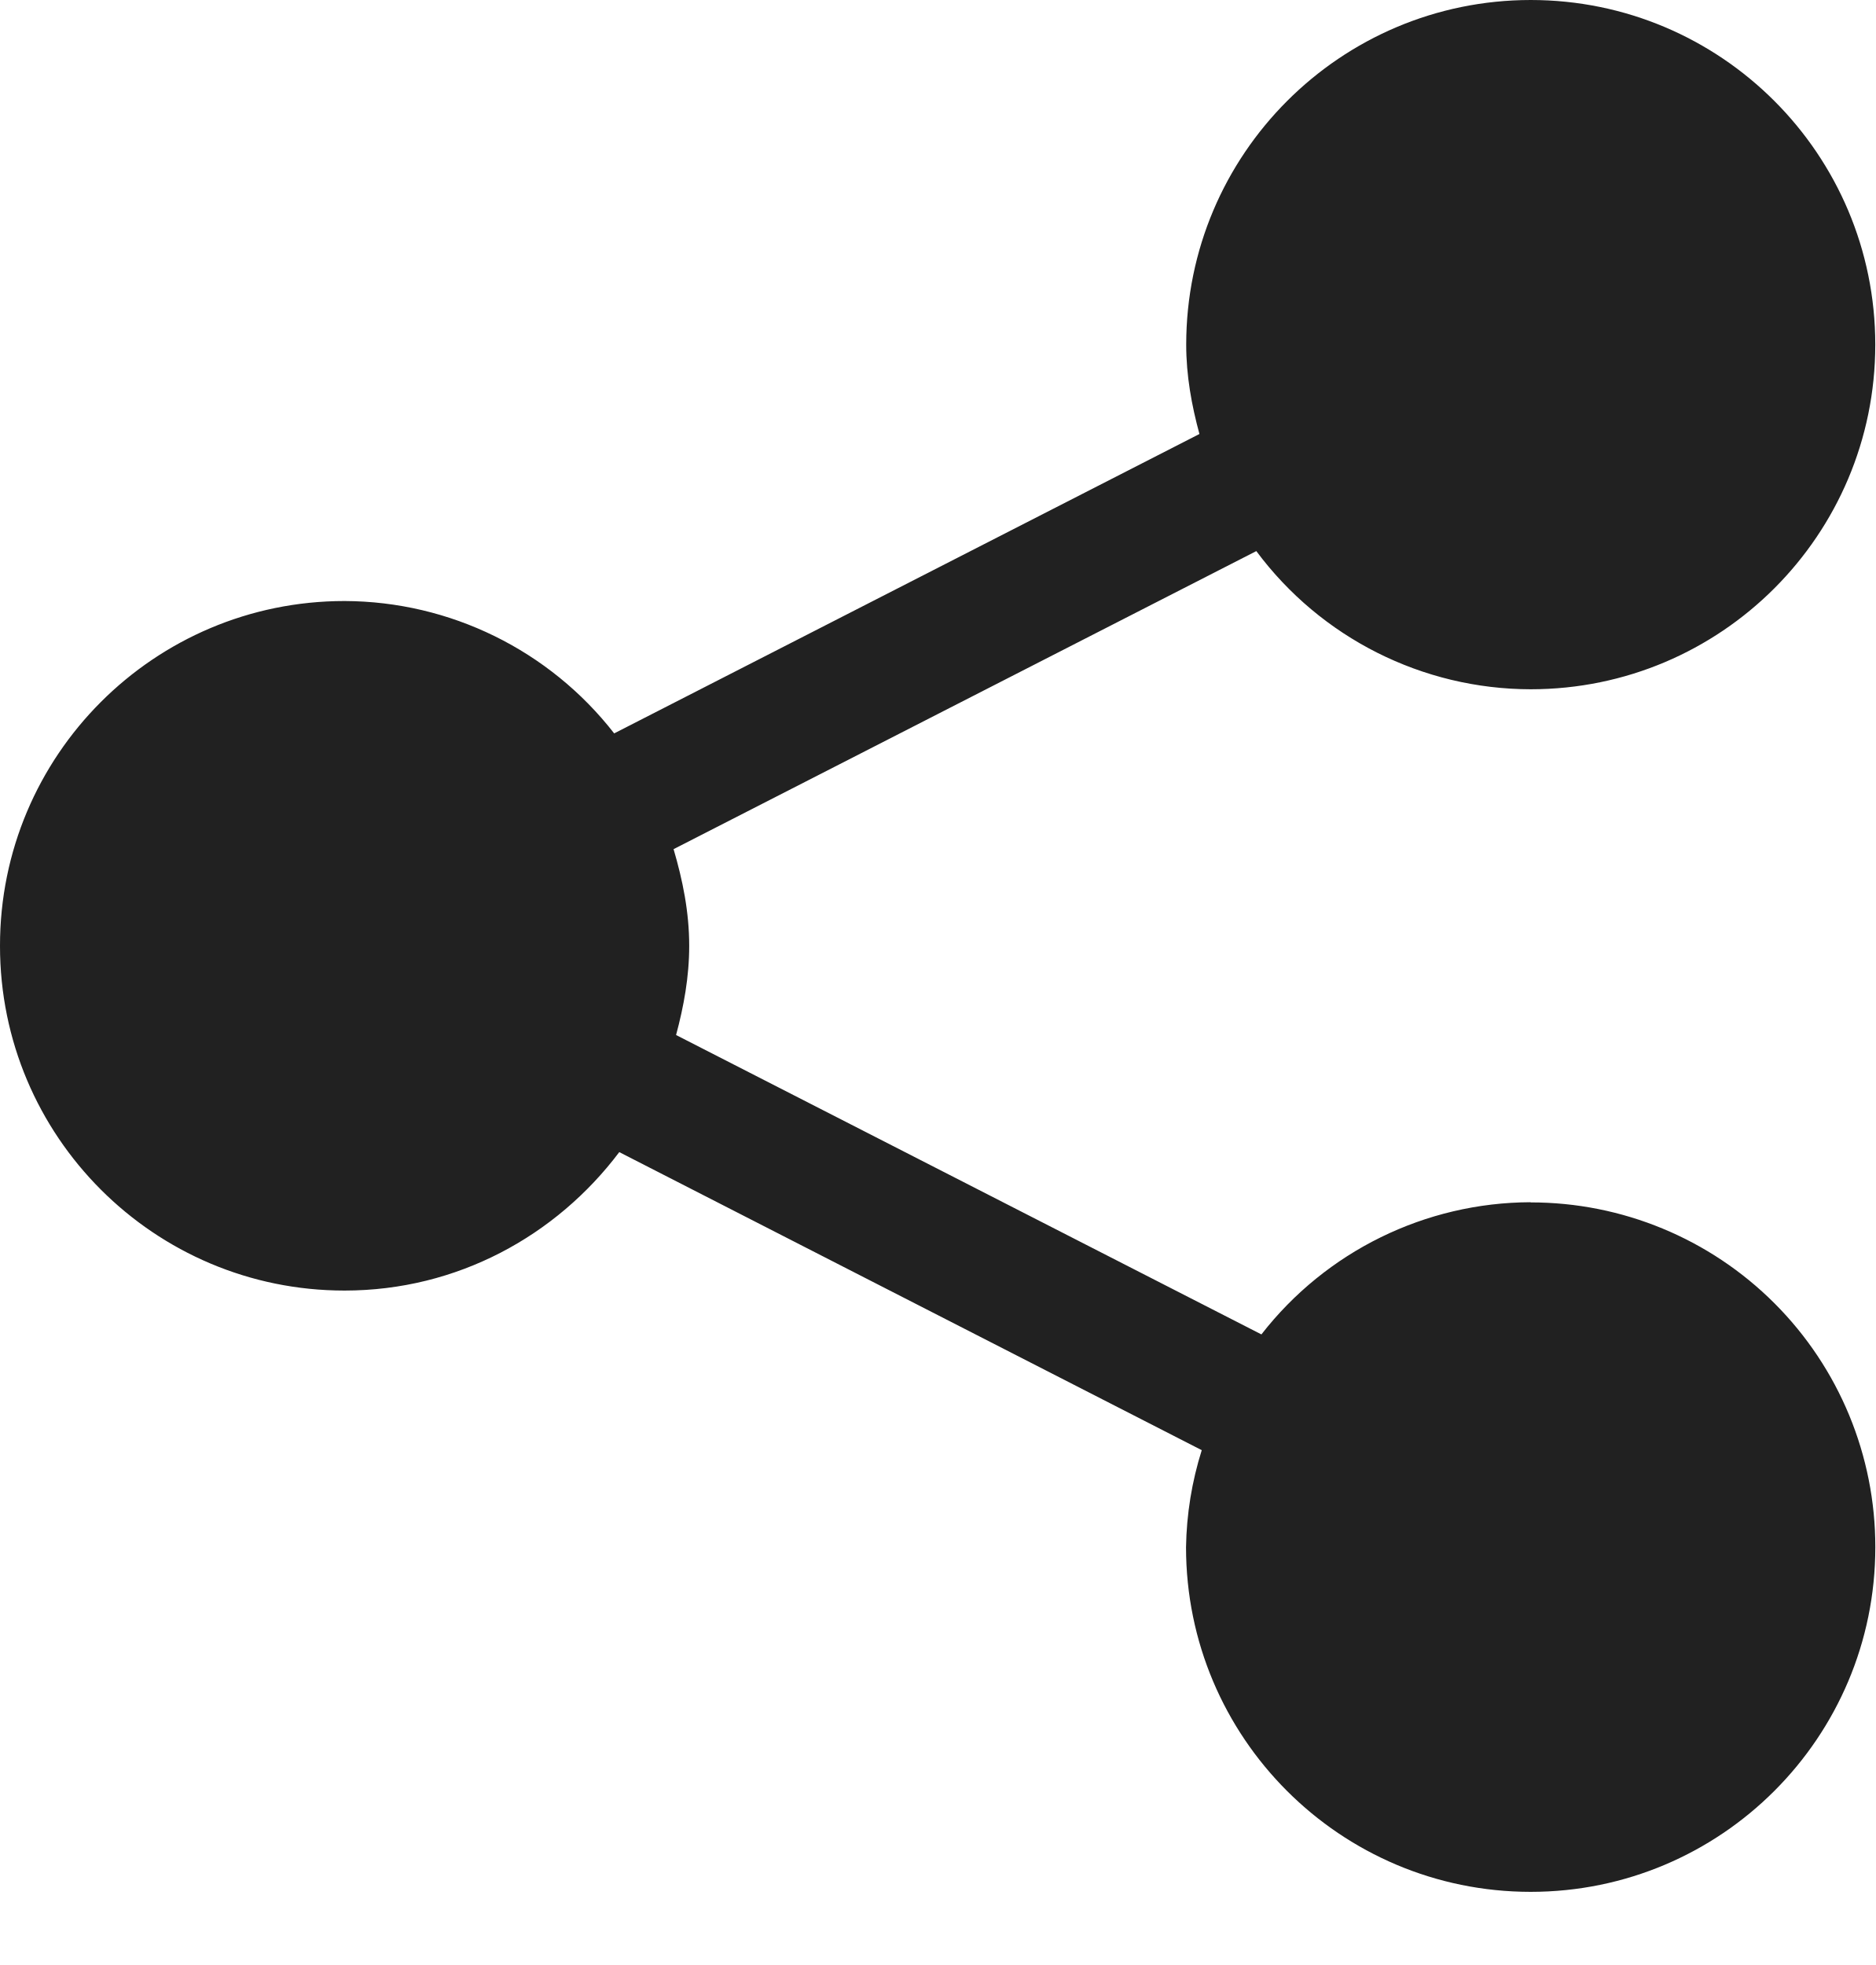
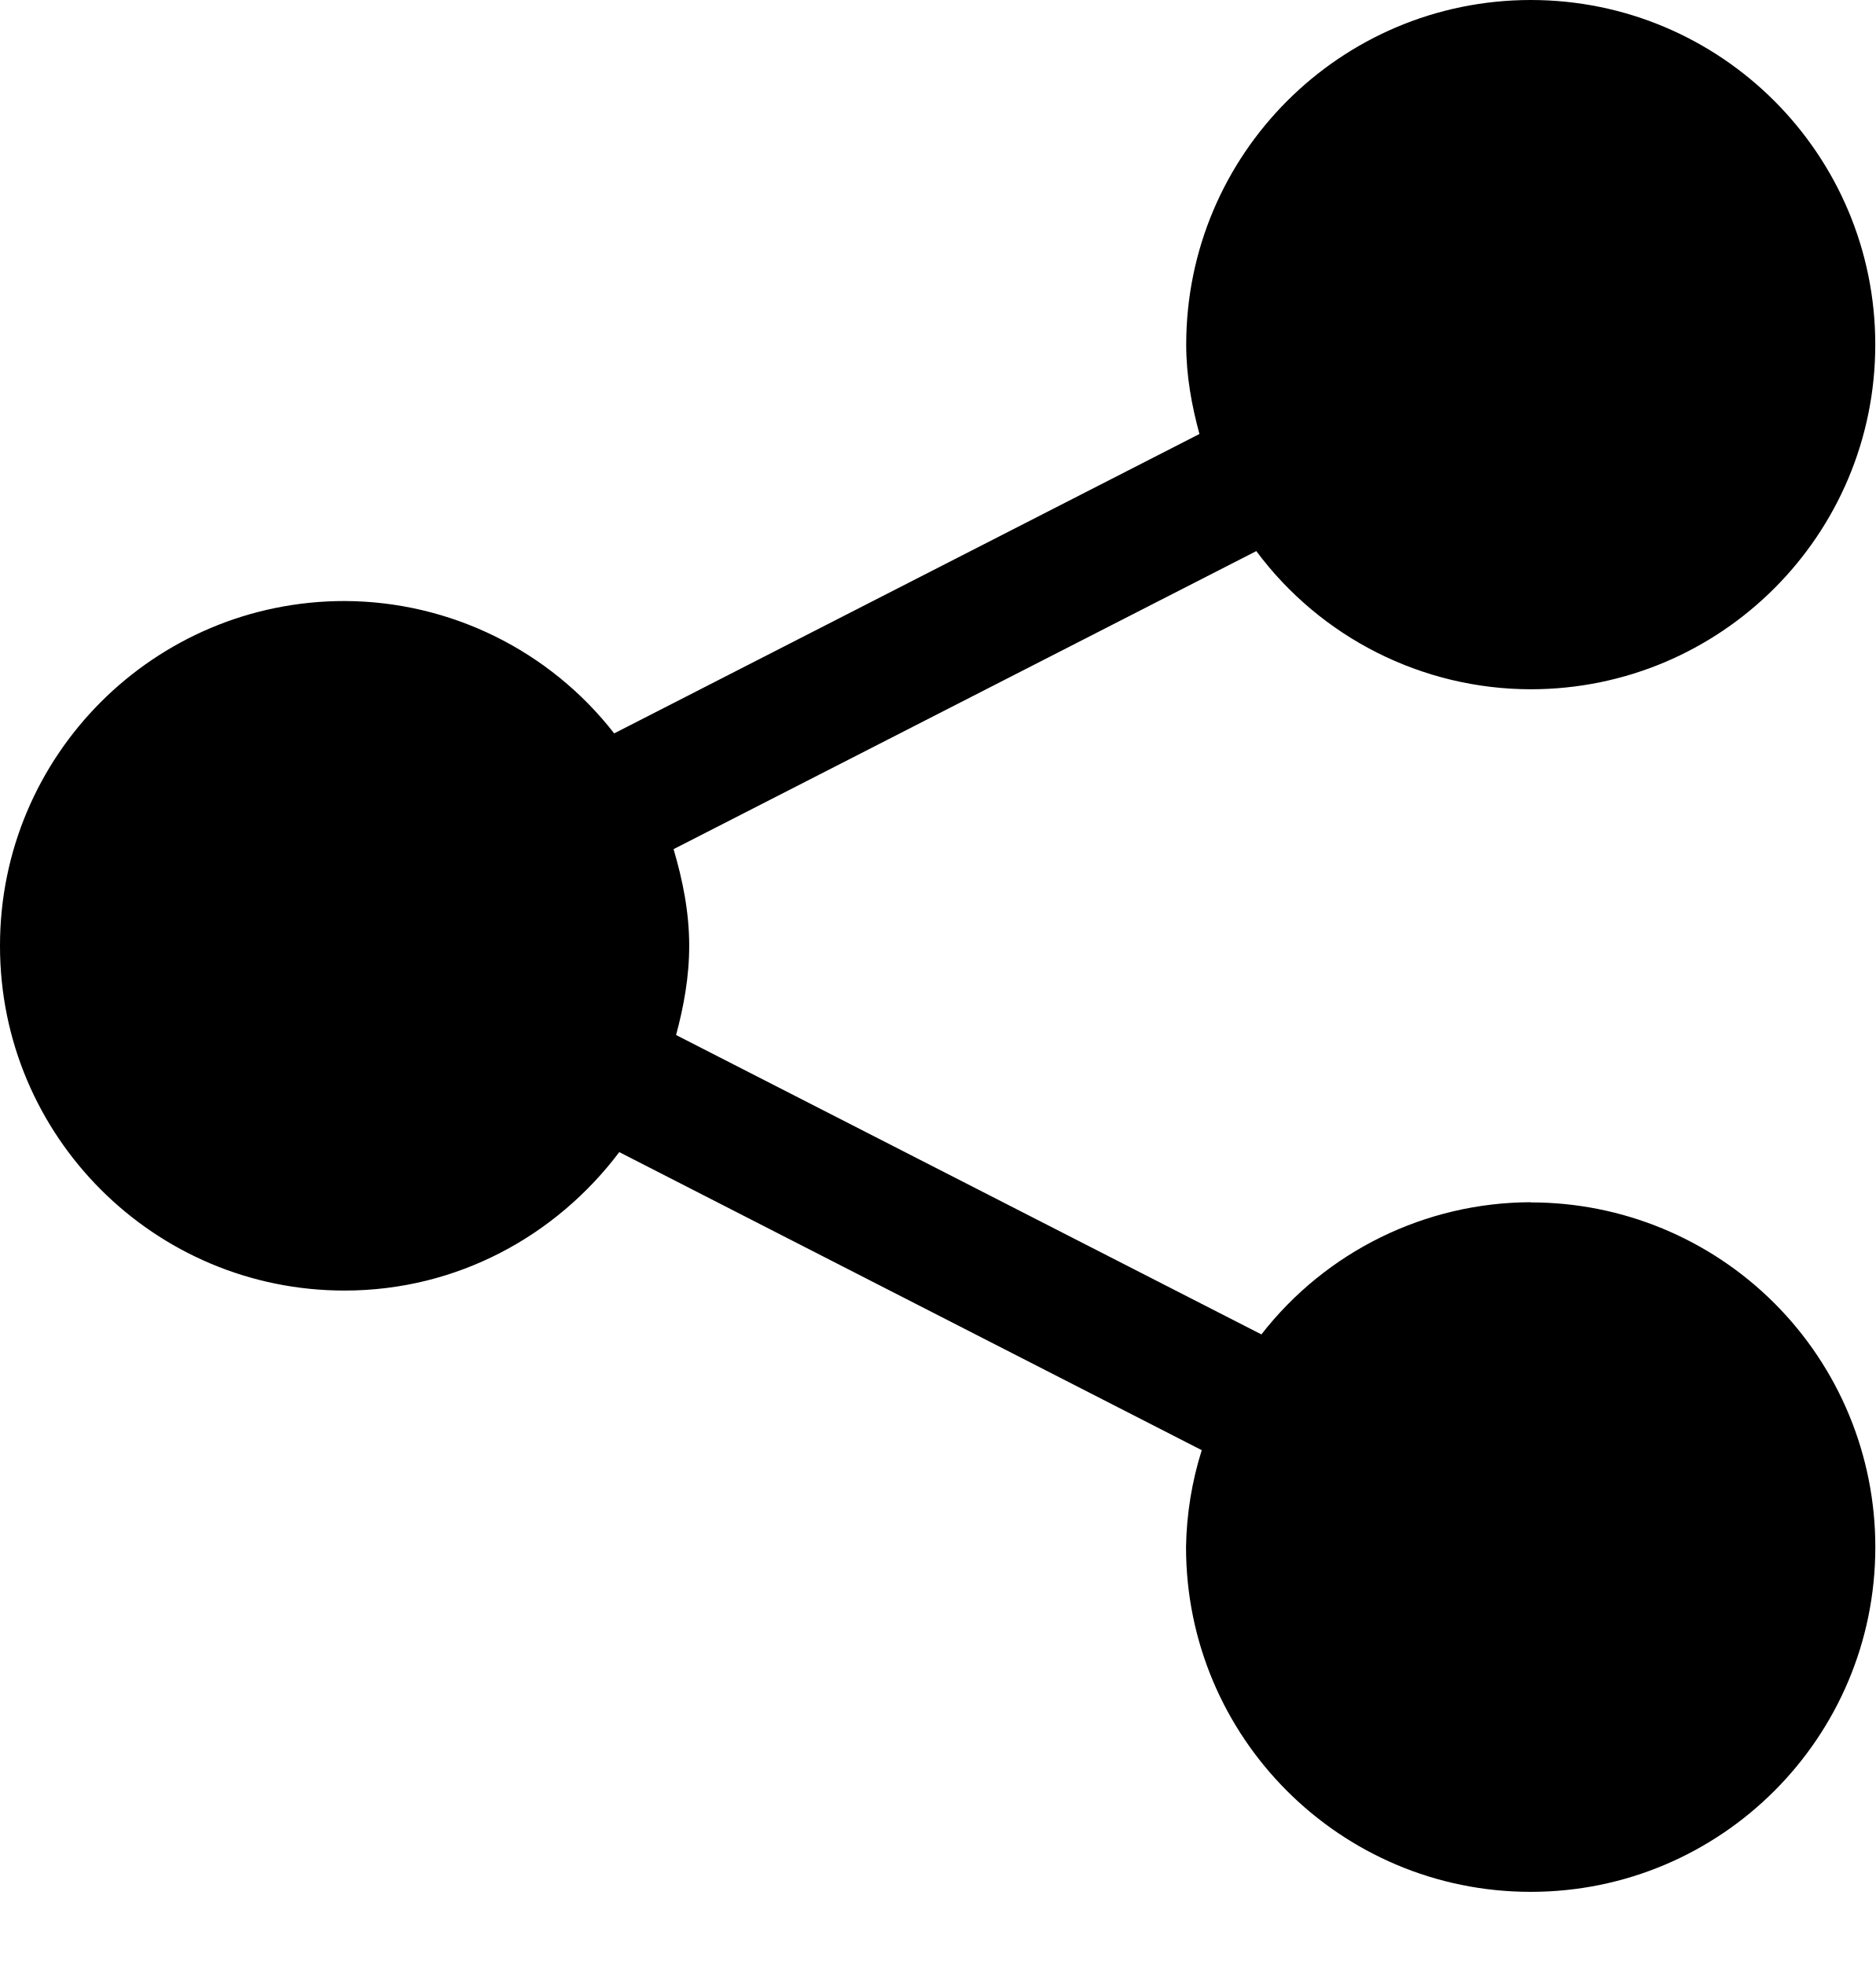
<svg xmlns="http://www.w3.org/2000/svg" width="21" height="22" viewBox="0 0 21 22">
-   <path fill="#212121" fill-rule="evenodd" d="M17.138 13.46a3.834 3.834 0 0 0-3.014 1.48L7.57 11.588c.086-.32.147-.65.147-.999 0-.379-.073-.735-.175-1.082l6.525-3.337a3.834 3.834 0 0 0 3.072 1.547 3.858 3.858 0 1 0 0-7.717 3.859 3.859 0 0 0-3.857 3.858c0 .349.061.68.148 1.001L6.877 8.211a3.842 3.842 0 0 0-3.02-1.482A3.858 3.858 0 0 0 0 10.59a3.857 3.857 0 0 0 3.858 3.859c1.262 0 2.37-.613 3.076-1.55l6.522 3.337a3.812 3.812 0 0 0-.176 1.086 3.859 3.859 0 0 0 7.718 0 3.856 3.856 0 0 0-3.86-3.86z" />
+   <path fill-rule="evenodd" d="M17.138 13.46a3.834 3.834 0 0 0-3.014 1.48L7.57 11.588c.086-.32.147-.65.147-.999 0-.379-.073-.735-.175-1.082l6.525-3.337a3.834 3.834 0 0 0 3.072 1.547 3.858 3.858 0 1 0 0-7.717 3.859 3.859 0 0 0-3.857 3.858c0 .349.061.68.148 1.001L6.877 8.211a3.842 3.842 0 0 0-3.02-1.482A3.858 3.858 0 0 0 0 10.59a3.857 3.857 0 0 0 3.858 3.859c1.262 0 2.37-.613 3.076-1.55l6.522 3.337a3.812 3.812 0 0 0-.176 1.086 3.859 3.859 0 0 0 7.718 0 3.856 3.856 0 0 0-3.86-3.86z" />
</svg>
